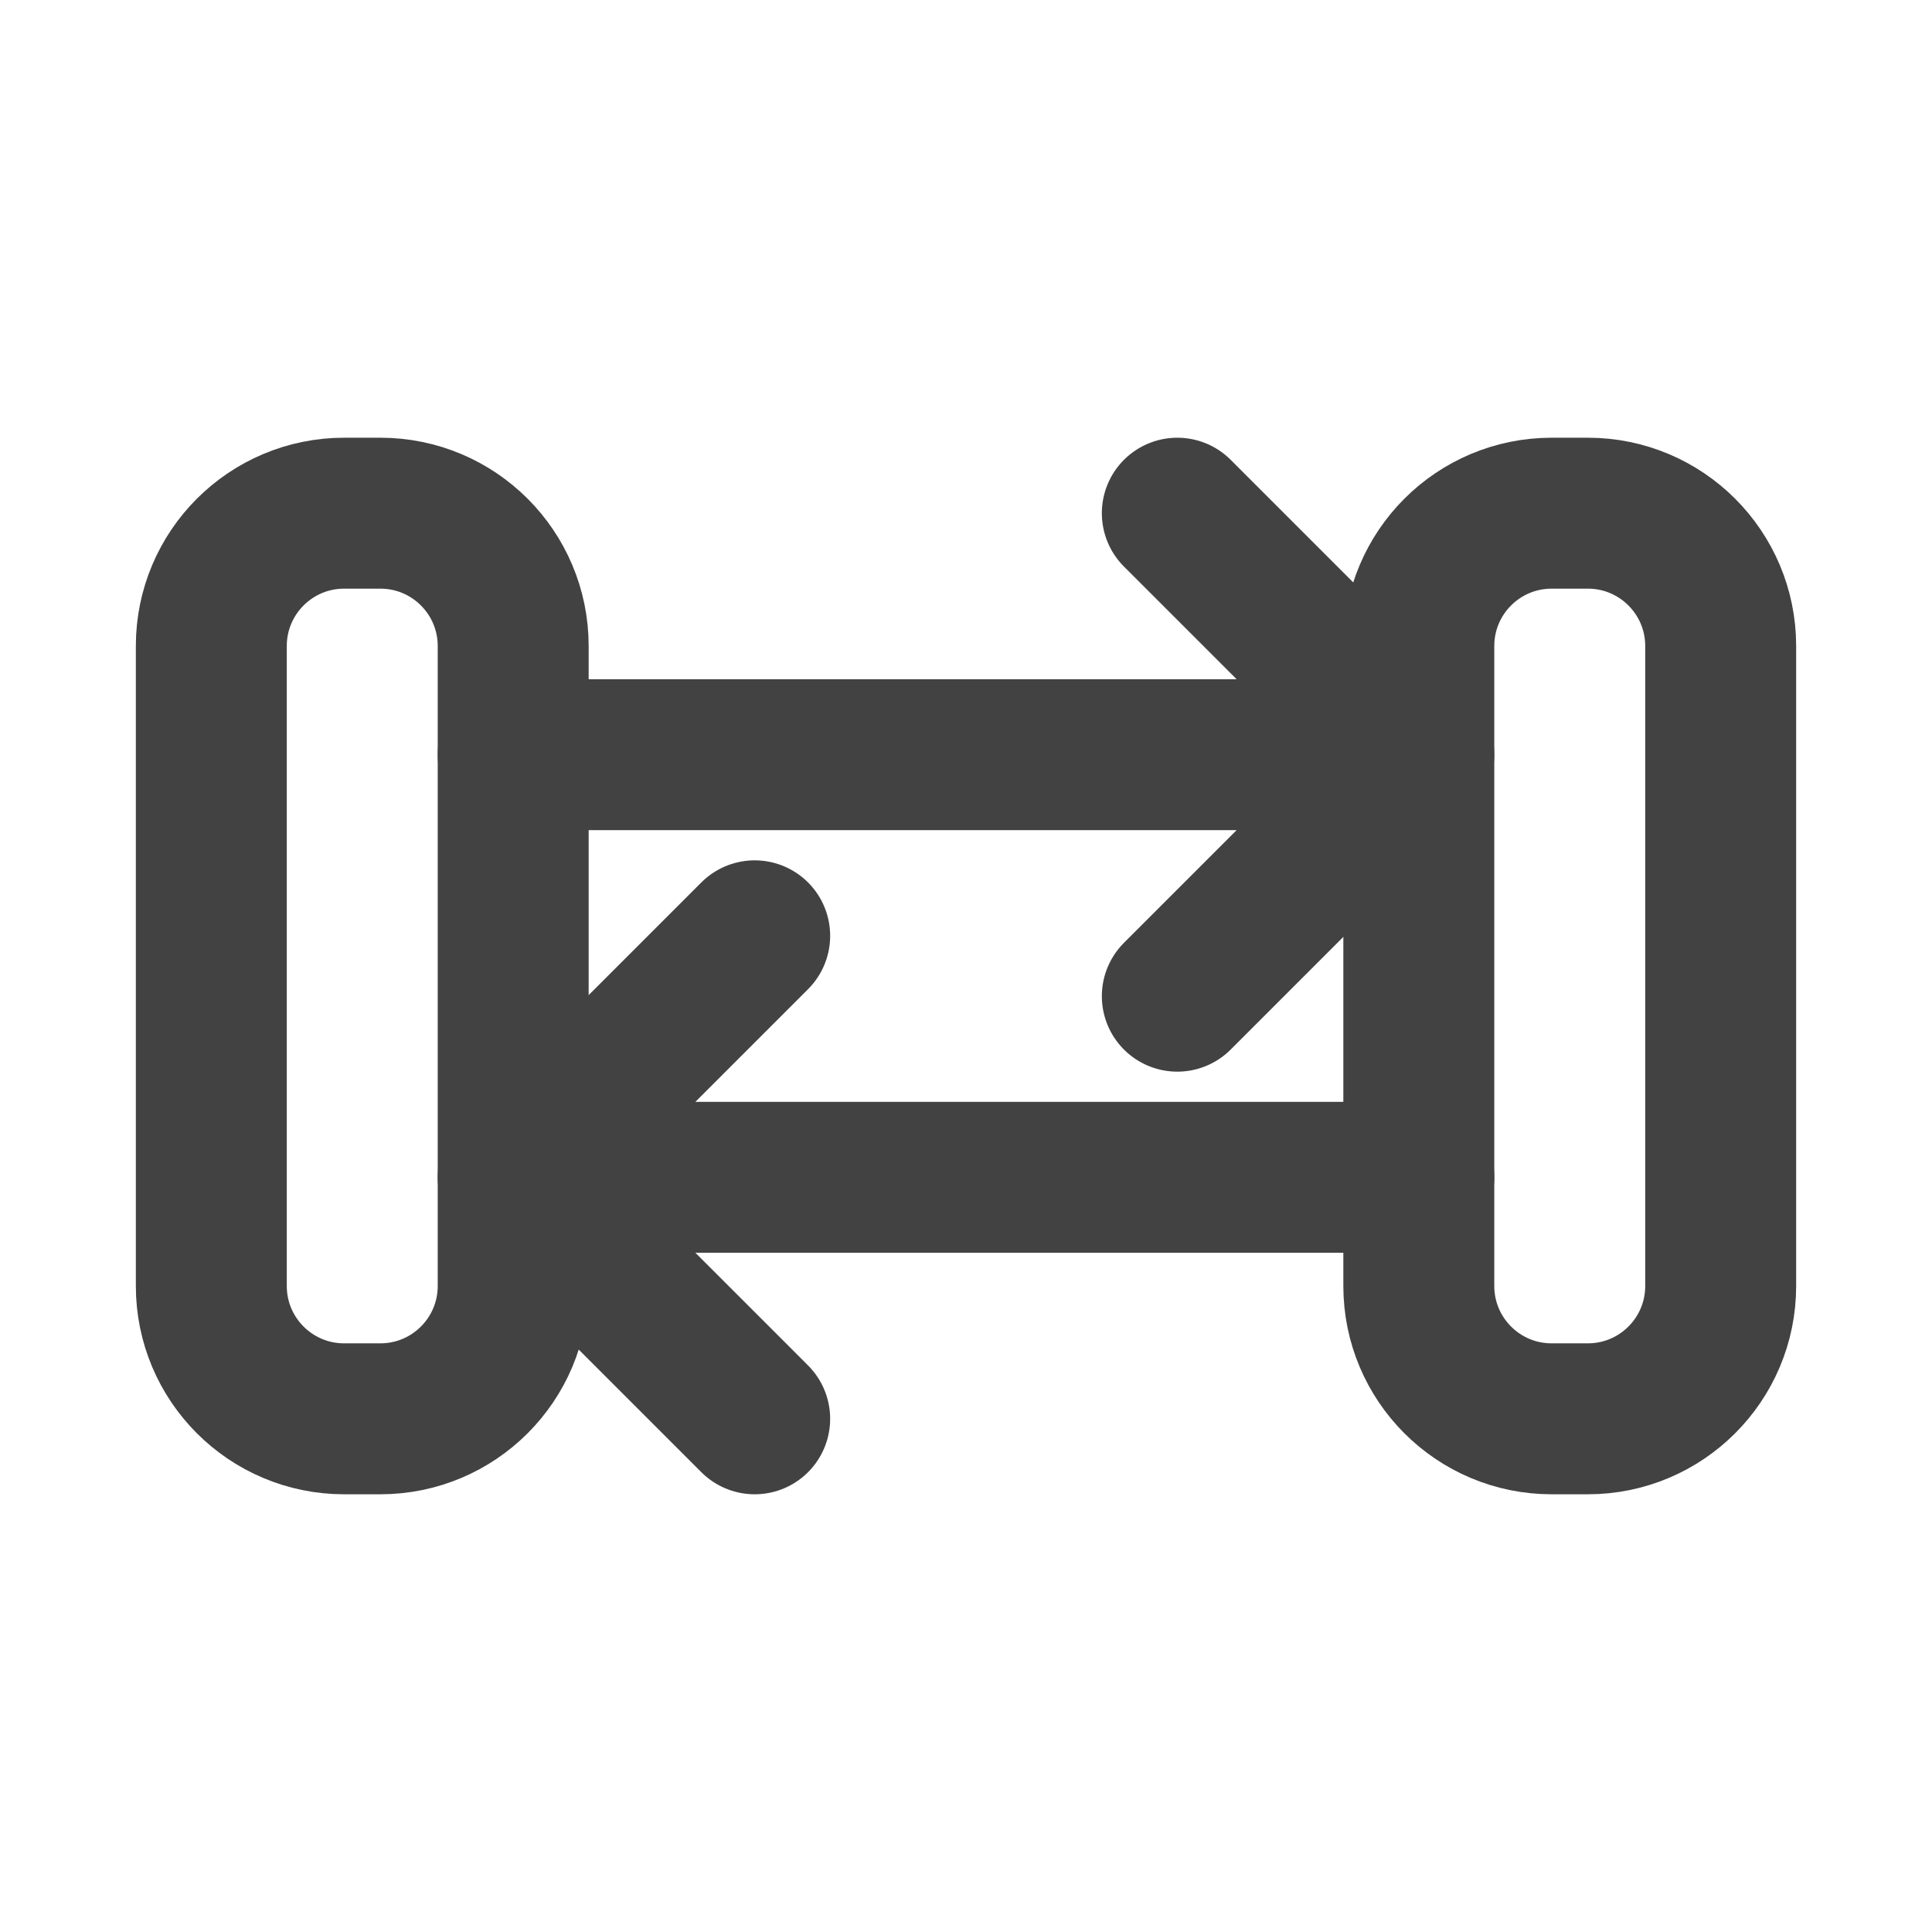
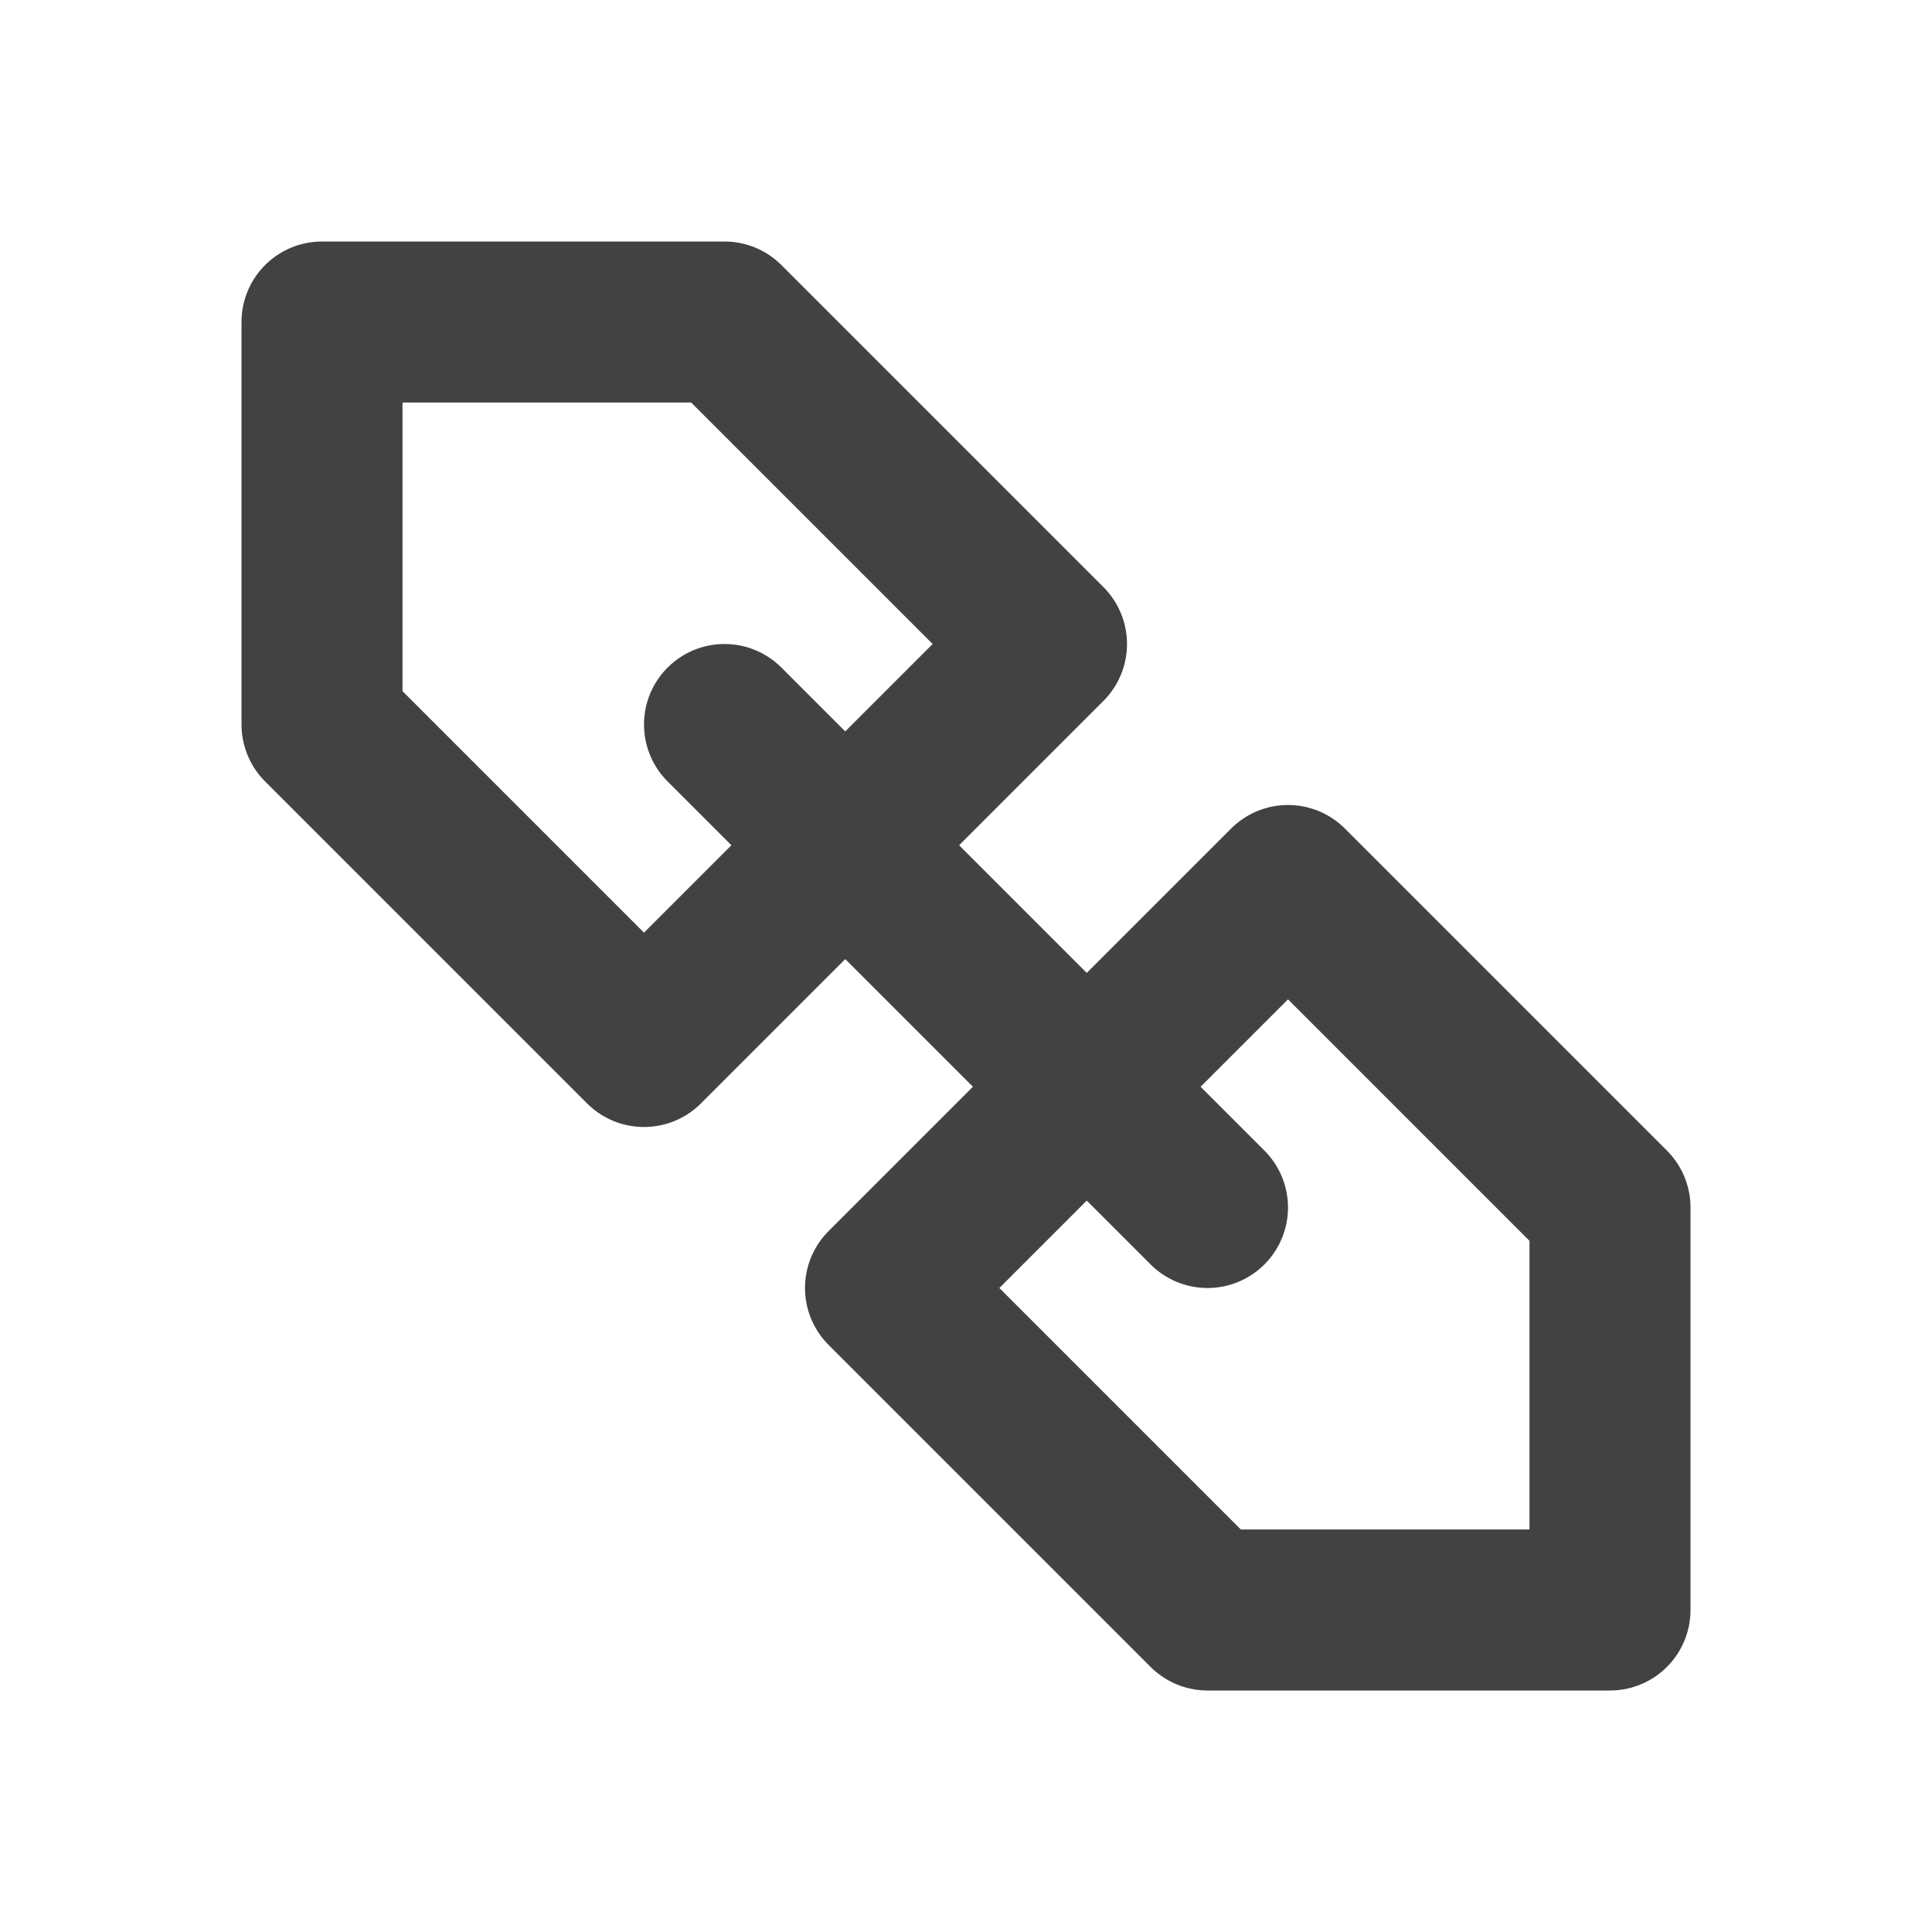
- <svg xmlns="http://www.w3.org/2000/svg" style="color:#424242" width="16" height="16" viewBox="0 0 16 16" fill="none" role="img" aria-label="WebSocket">
-   <g stroke="currentColor" stroke-width="1.25" stroke-linecap="round" stroke-linejoin="round">
-     <rect x="1.75" y="4.25" width="2.5" height="7.5" rx="1.1" />
-     <rect x="11.75" y="4.25" width="2.5" height="7.5" rx="1.1" />
-     <path d="M4.25 6.25h7.5m-2-2 2 2-2 2M11.75 9.75h-7.5m2-2-2 2 2 2" />
+ <svg xmlns="http://www.w3.org/2000/svg" style="color:#424242" width="16" height="16" viewBox="0 0 16 16" fill="none" stroke="currentColor" stroke-width="2" stroke-linecap="round" stroke-linejoin="round" role="img" aria-label="WebSocket">
+   <g transform="scale(0.6666667)">
+     <path d="M9 4h-5v5l4 4l5 -5z" />
+     <path d="M15 20h5v-5l-4 -4l-5 5z" />
+     <path d="M9 9l6 6" />
  </g>
</svg>
